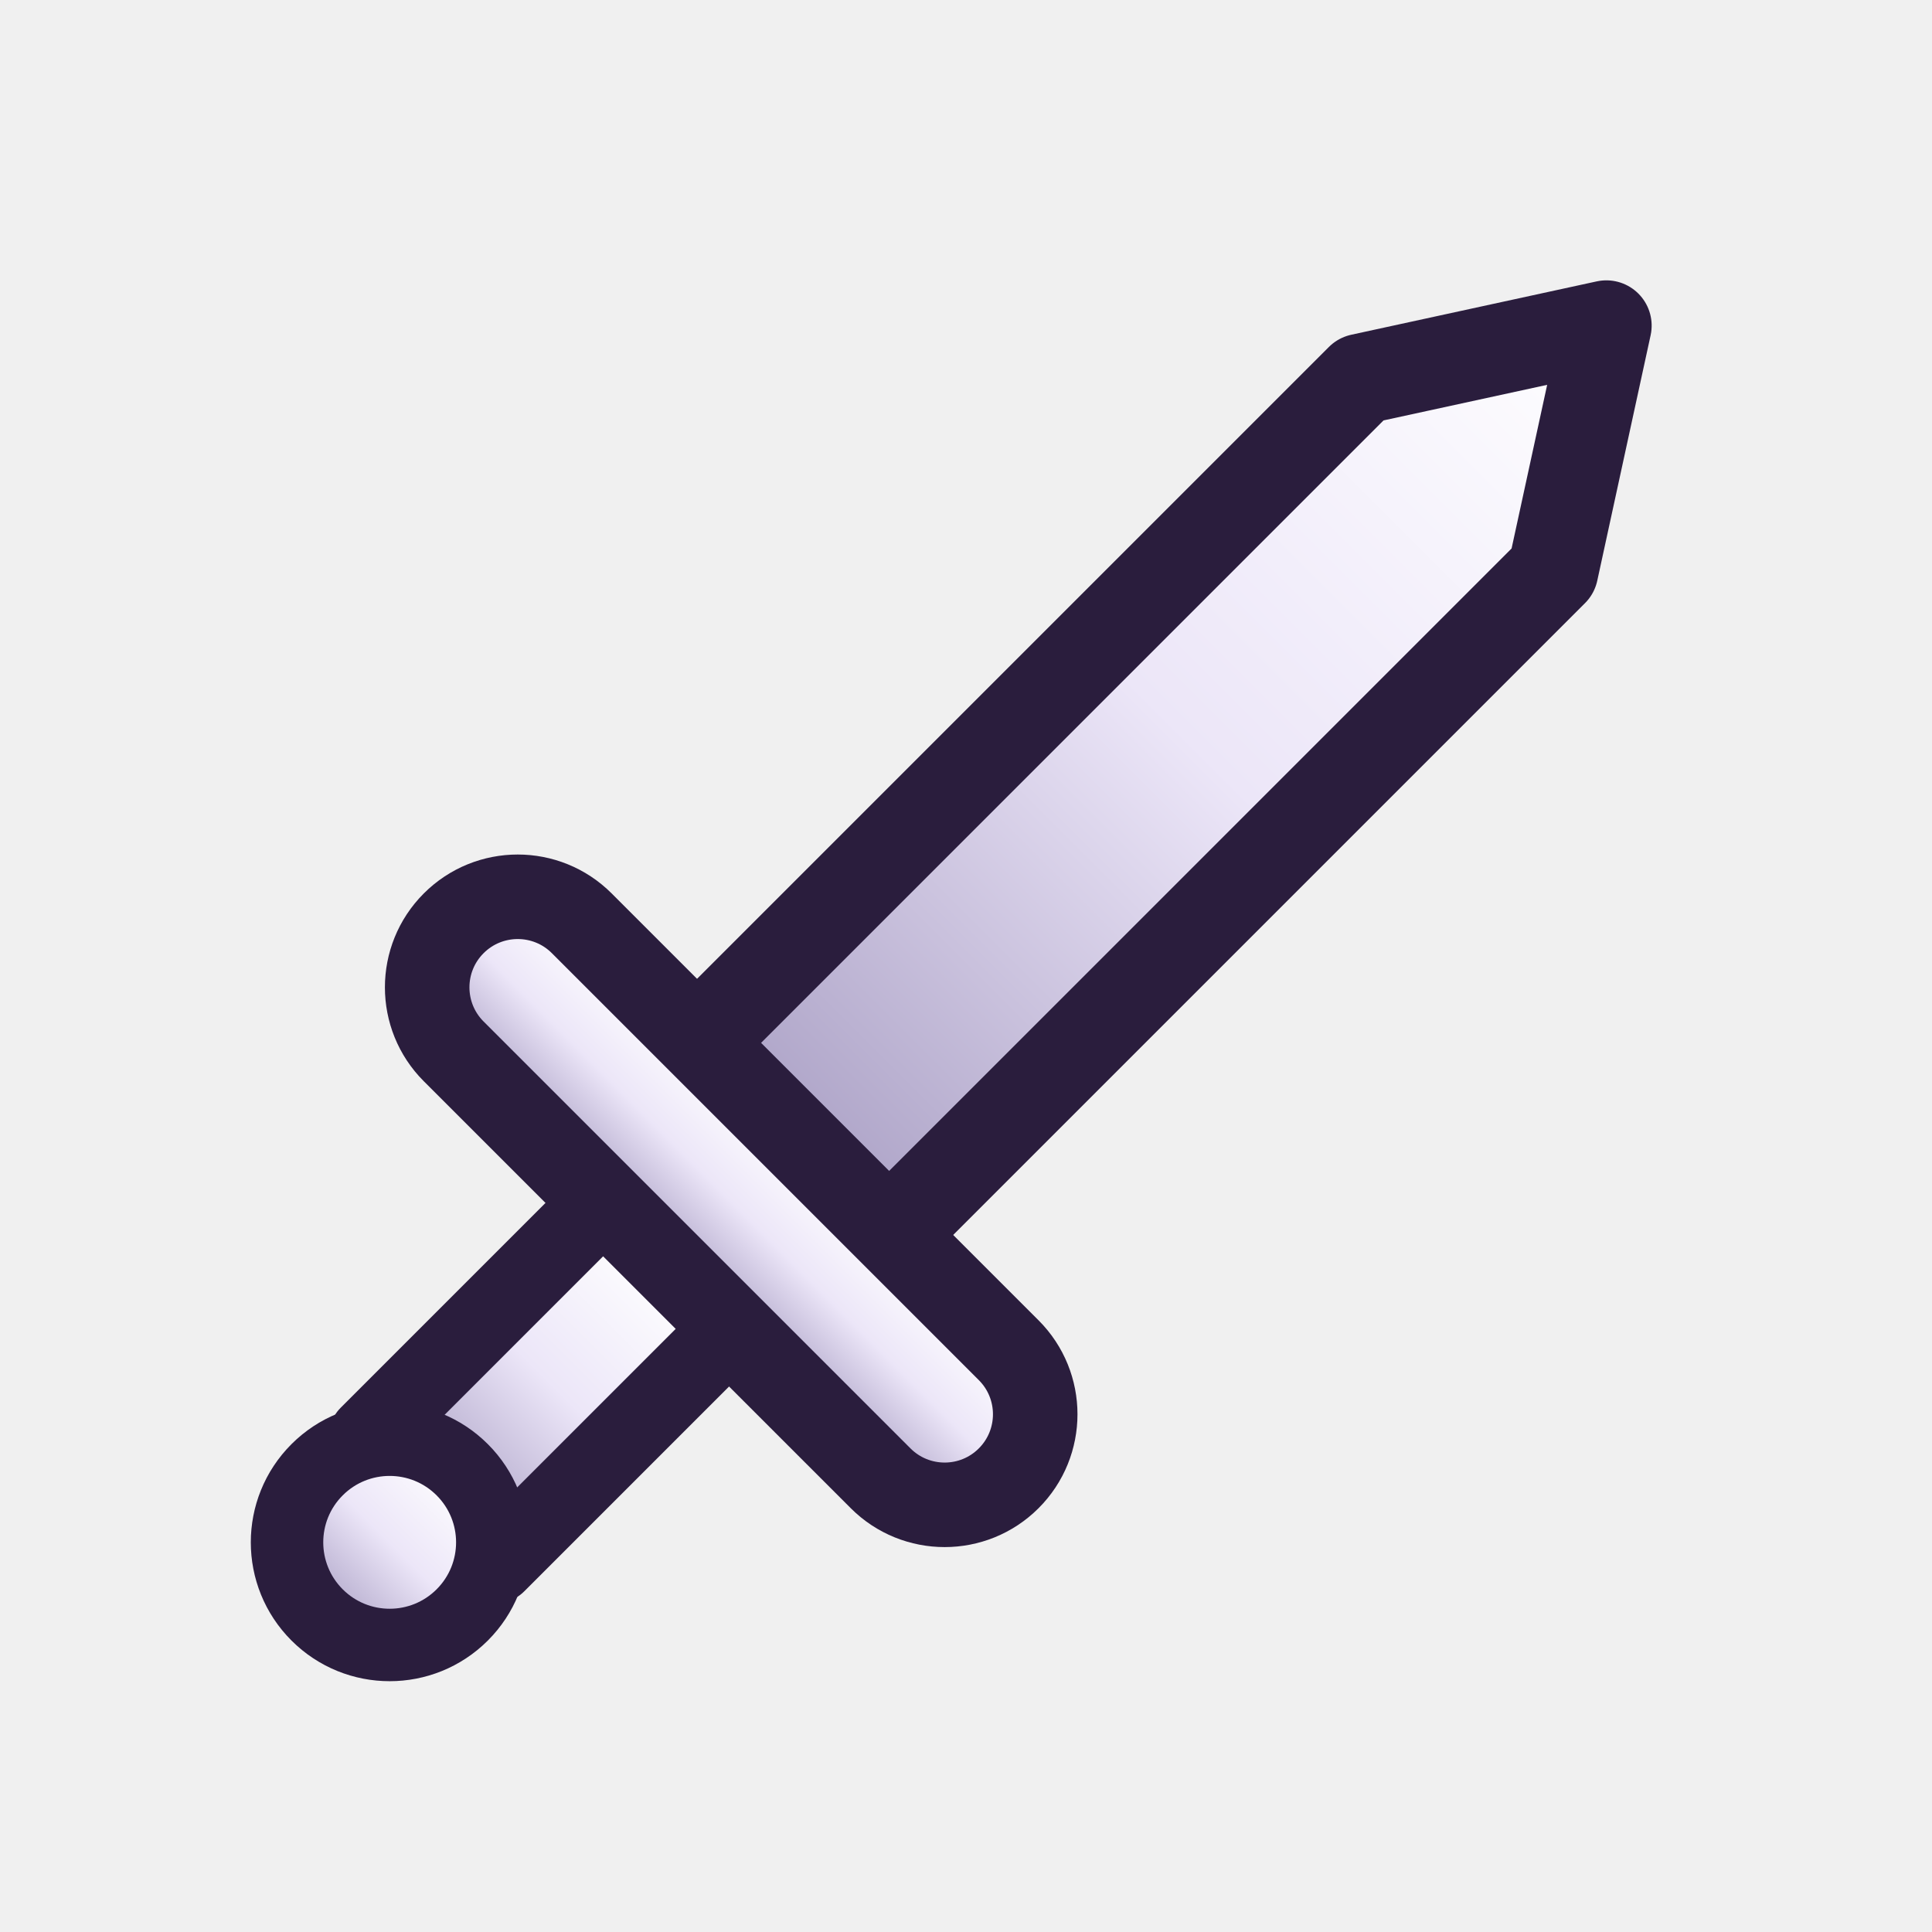
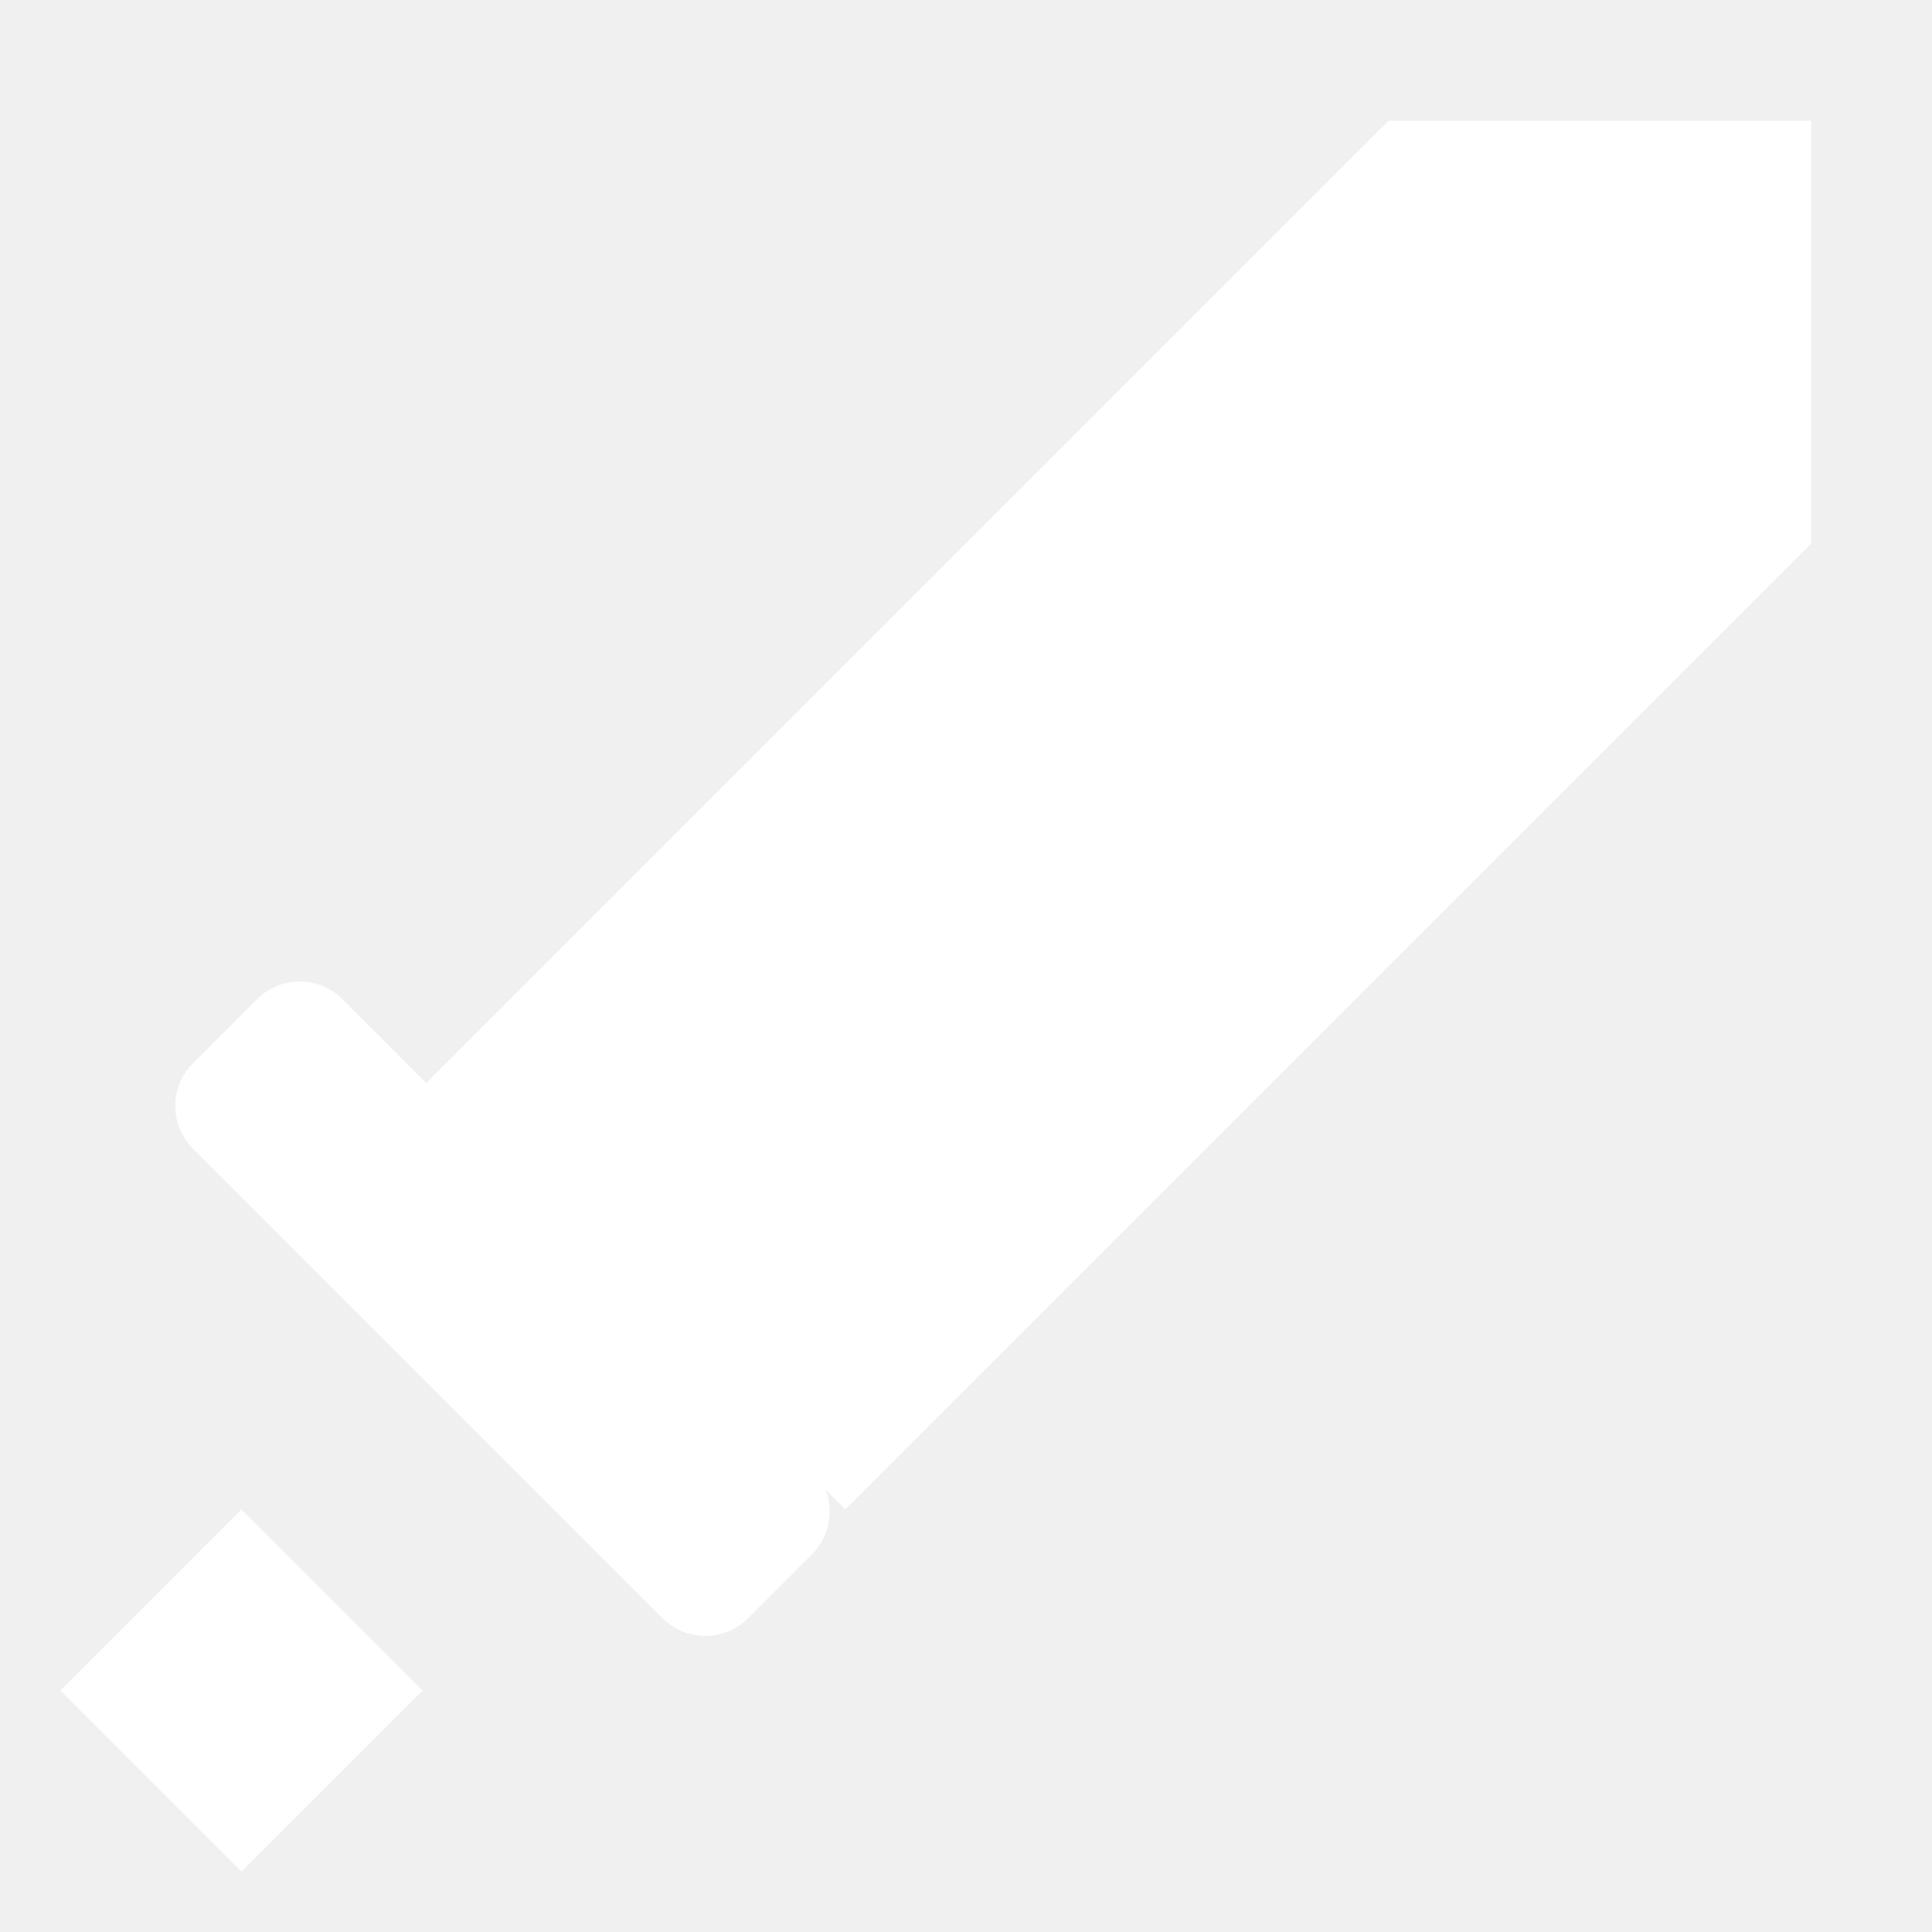
<svg xmlns="http://www.w3.org/2000/svg" width="128" height="128" viewBox="0 0 64 64">
-   <defs>
-     <linearGradient id="g" x1="0" y1="0" x2="0" y2="1">
-       <stop offset="0" stop-color="#ffffff" />
-       <stop offset="0.5" stop-color="#ece6f8" />
-       <stop offset="1" stop-color="#a99fc4" />
-     </linearGradient>
-   </defs>
-   <g transform="rotate(45 32 32)">
-     <polygon points="27.5,9 32,2 36.5,9 36.5,41 27.5,41" fill="url(#g)" stroke="#2a1d3d" stroke-width="3" stroke-linejoin="round" />
-     <rect x="19" y="40" width="26" height="6" rx="3" fill="url(#g)" stroke="#2a1d3d" stroke-width="2.8" stroke-linejoin="round" />
-     <rect x="29" y="46" width="6" height="11" fill="url(#g)" stroke="#2a1d3d" stroke-width="2.6" stroke-linejoin="round" />
-     <circle cx="32" cy="59" r="3.4" fill="url(#g)" stroke="#2a1d3d" stroke-width="2.4" stroke-linejoin="round" />
-   </g>
+   <path d="M46 4 L60 4 L60 18 L28 50 L14 36 Z" fill="#ffffff" fill-rule="evenodd" />
+   <rect x="4" y="40" width="26" height="7" rx="2" fill="#ffffff" transform="rotate(45 17 43)" />
+   <path d="M8 50 L14 56 L8 62 L2 56 Z" fill="#ffffff" fill-rule="evenodd" />
</svg>
